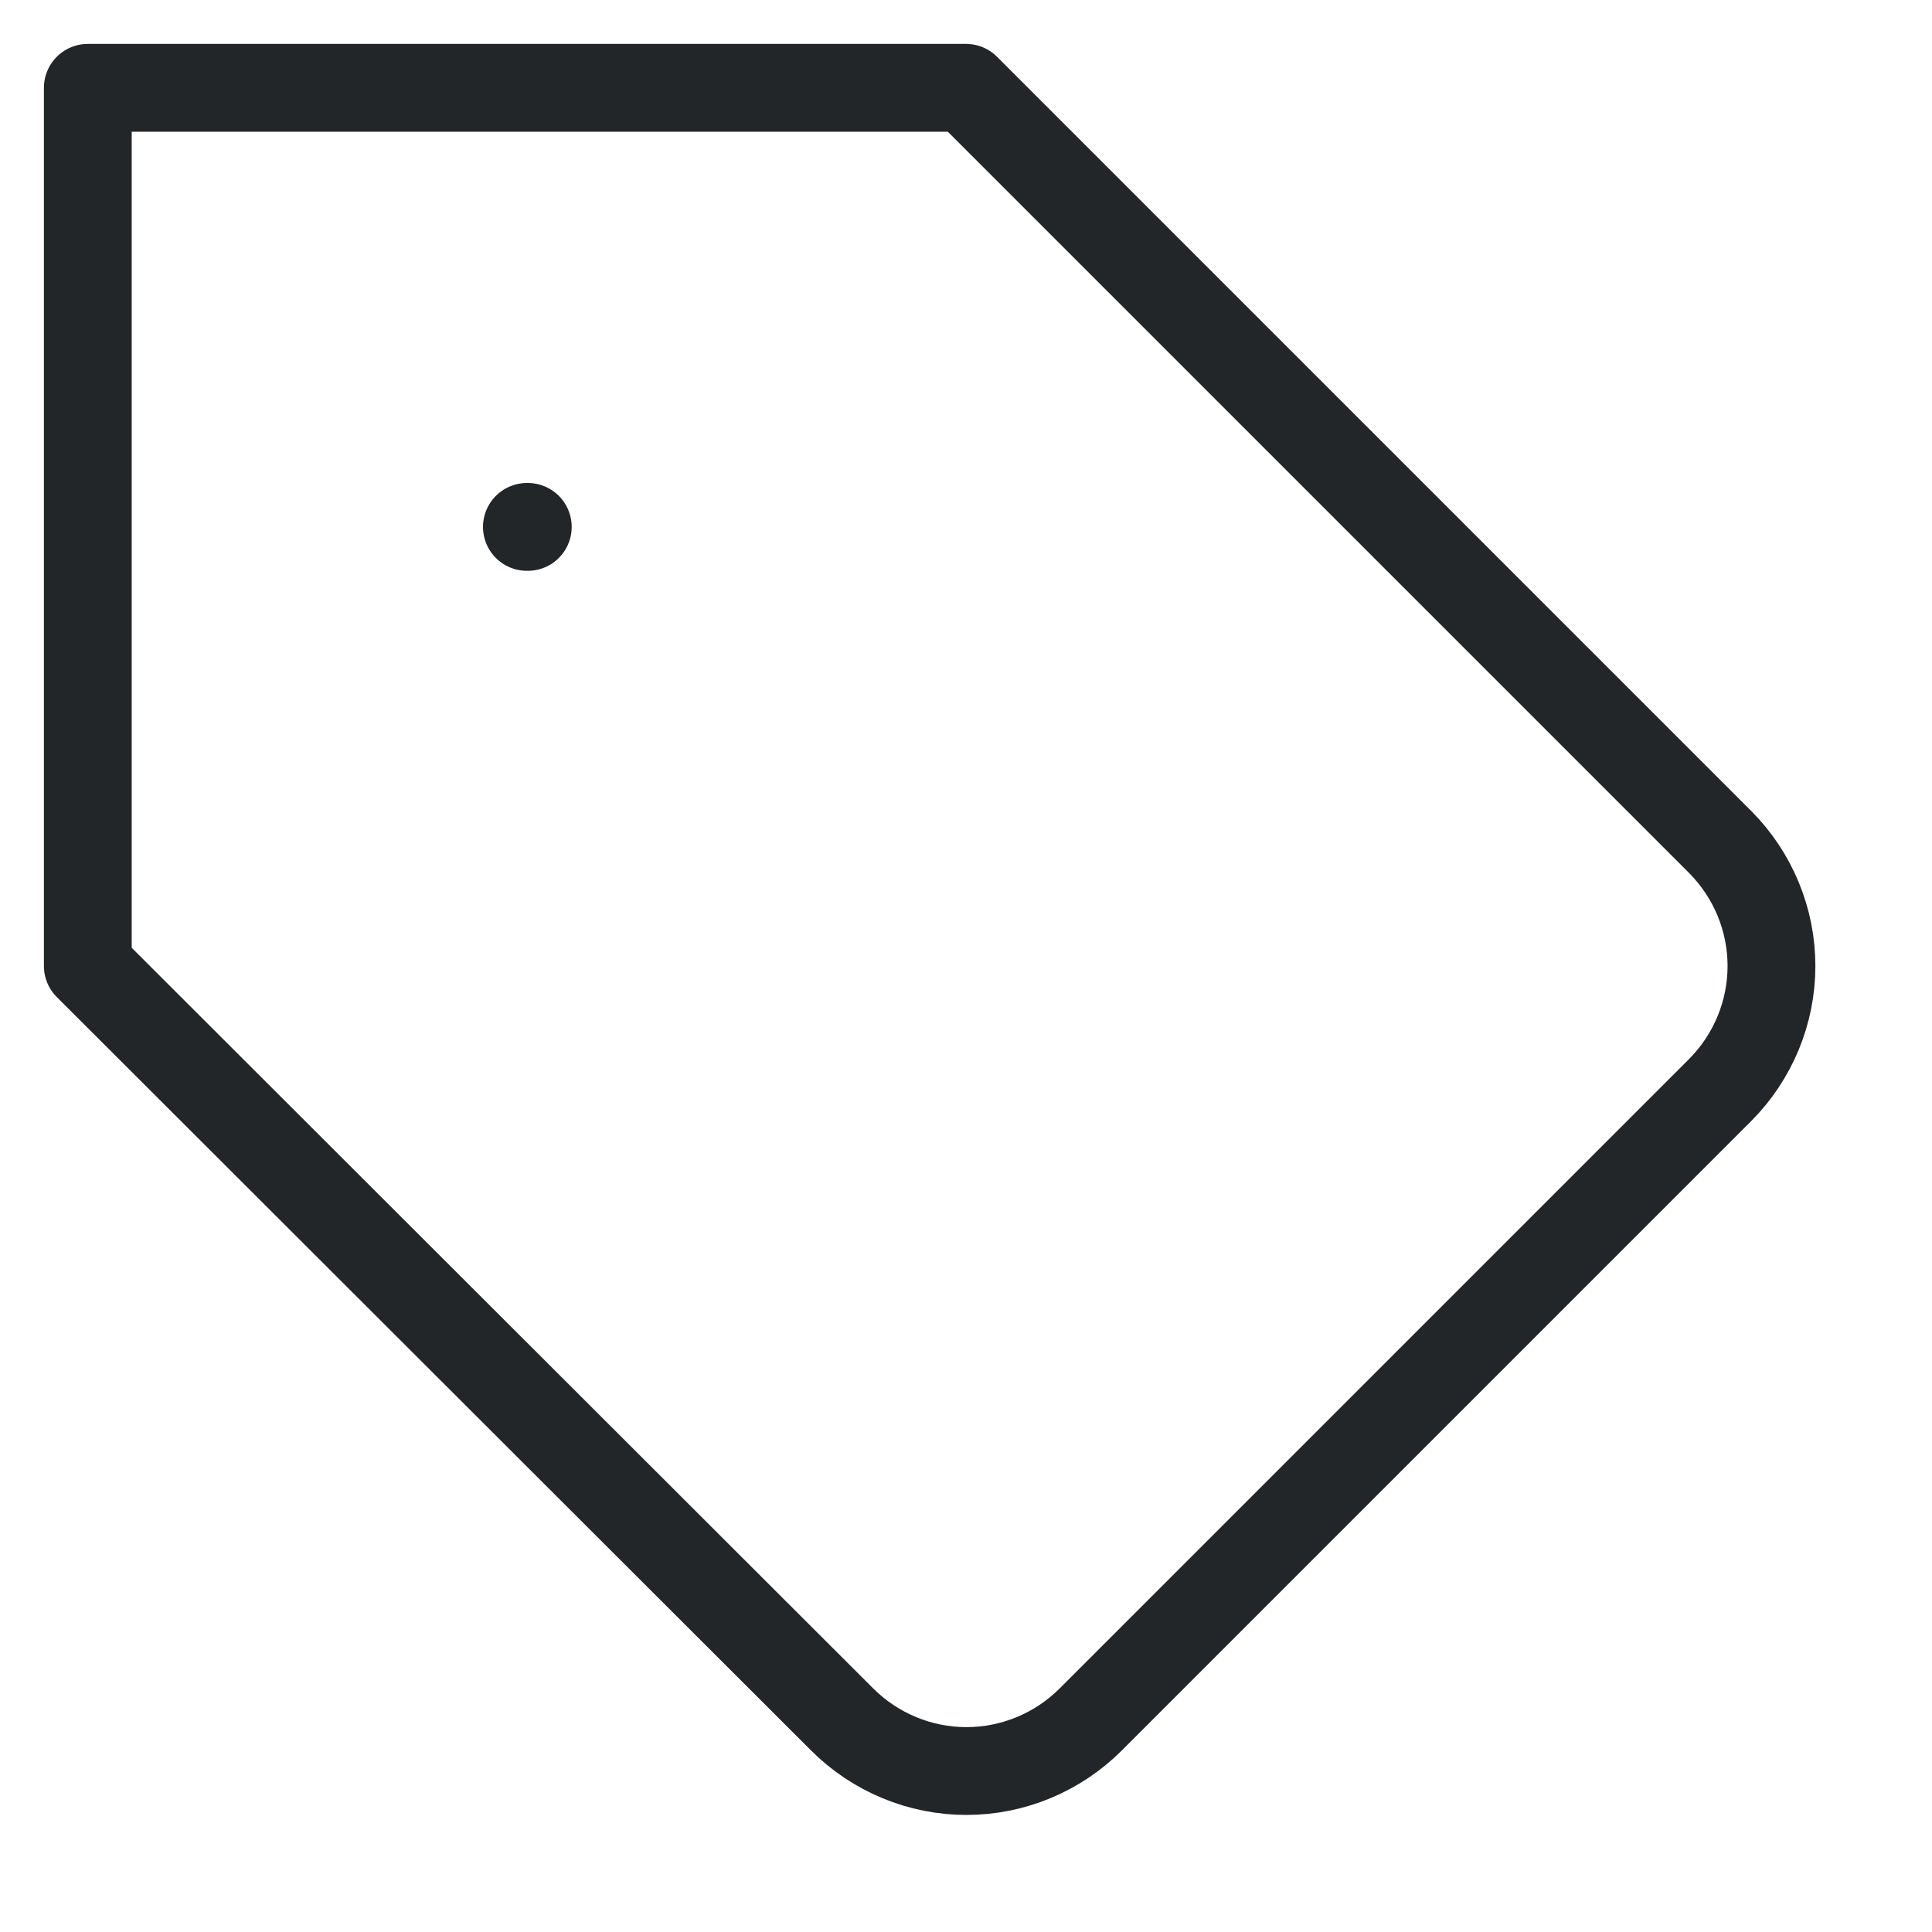
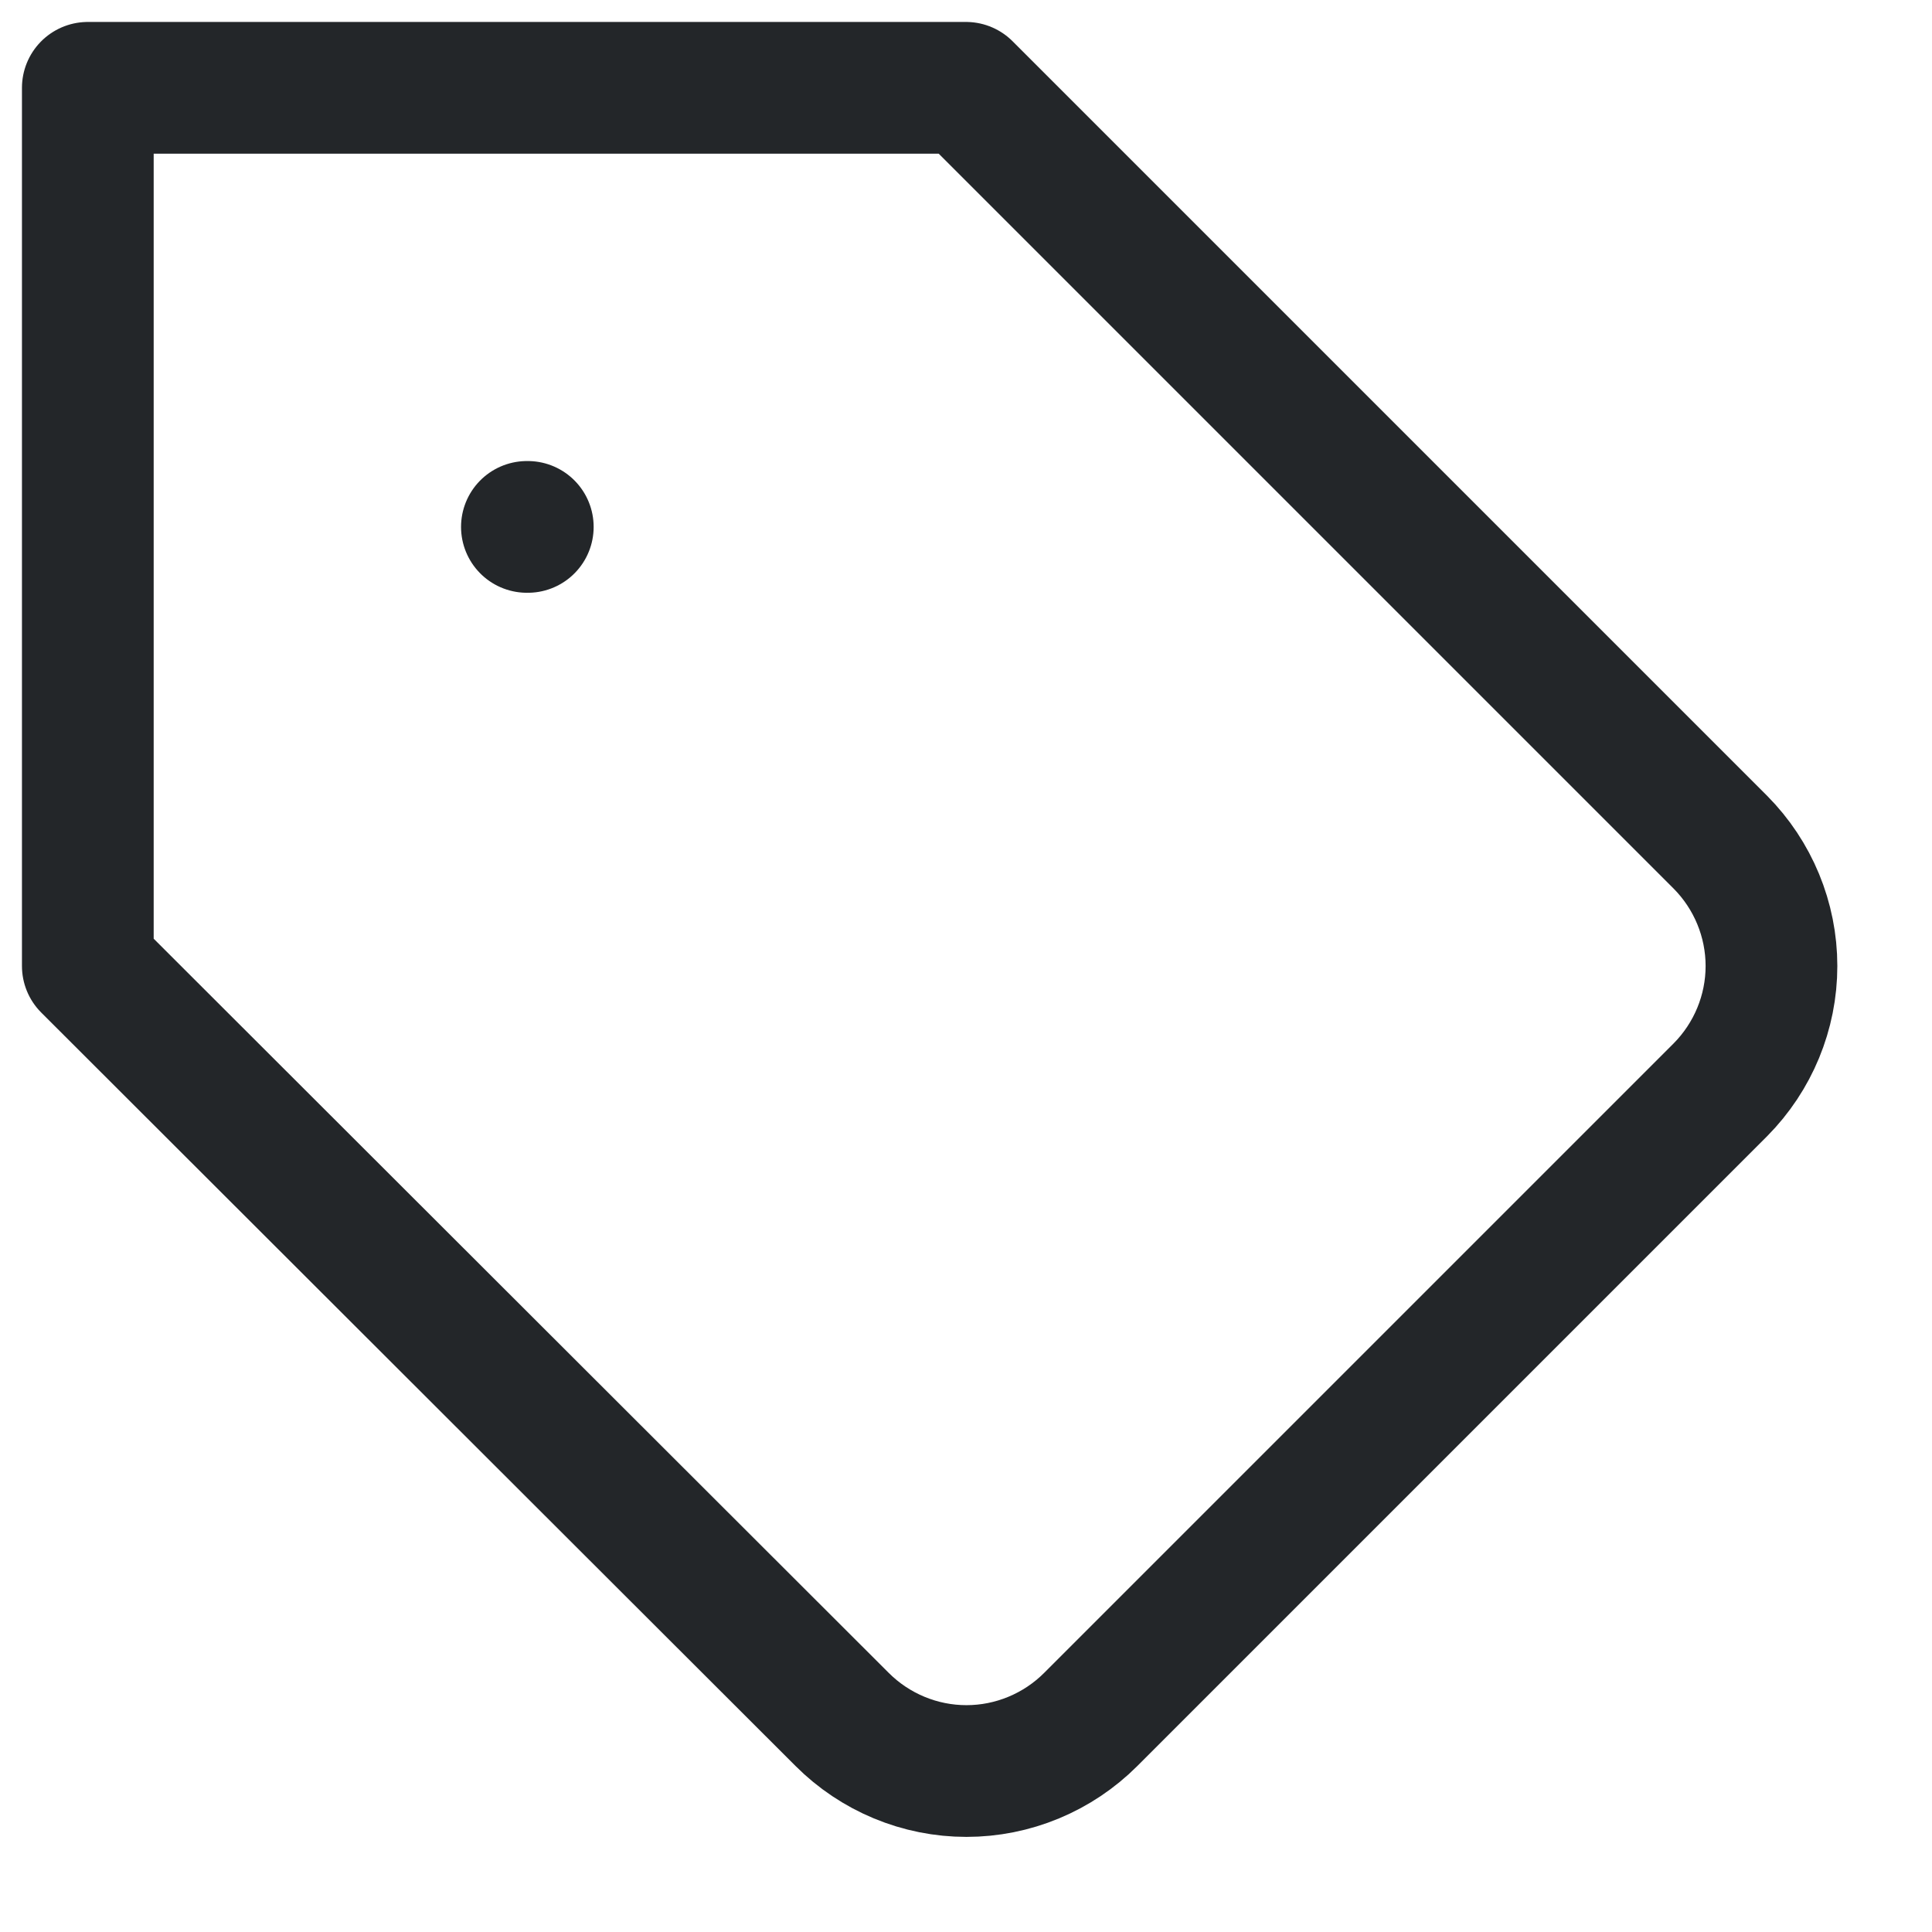
<svg xmlns="http://www.w3.org/2000/svg" width="22" height="22" viewBox="0 0 22 22" fill="none">
-   <path d="M6 6H6.01M19.59 12.41L12.42 19.58C12.234 19.766 12.014 19.913 11.771 20.014C11.528 20.115 11.268 20.167 11.005 20.167C10.742 20.167 10.482 20.115 10.239 20.014C9.996 19.913 9.776 19.766 9.59 19.58L1 11V1H11L19.59 9.59C19.962 9.965 20.172 10.472 20.172 11C20.172 11.528 19.962 12.035 19.59 12.41Z" stroke="#232629" stroke-linecap="round" stroke-linejoin="round" />
+   <path d="M6 6H6.01M19.59 12.41L12.42 19.58C12.234 19.766 12.014 19.913 11.771 20.014C11.528 20.115 11.268 20.167 11.005 20.167C10.742 20.167 10.482 20.115 10.239 20.014C9.996 19.913 9.776 19.766 9.59 19.58L1 11V1H11L19.59 9.59C19.962 9.965 20.172 10.472 20.172 11C20.172 11.528 19.962 12.035 19.59 12.41Z" stroke="#232629" stroke-width="1.5" stroke-linecap="round" stroke-linejoin="round" />
</svg>
